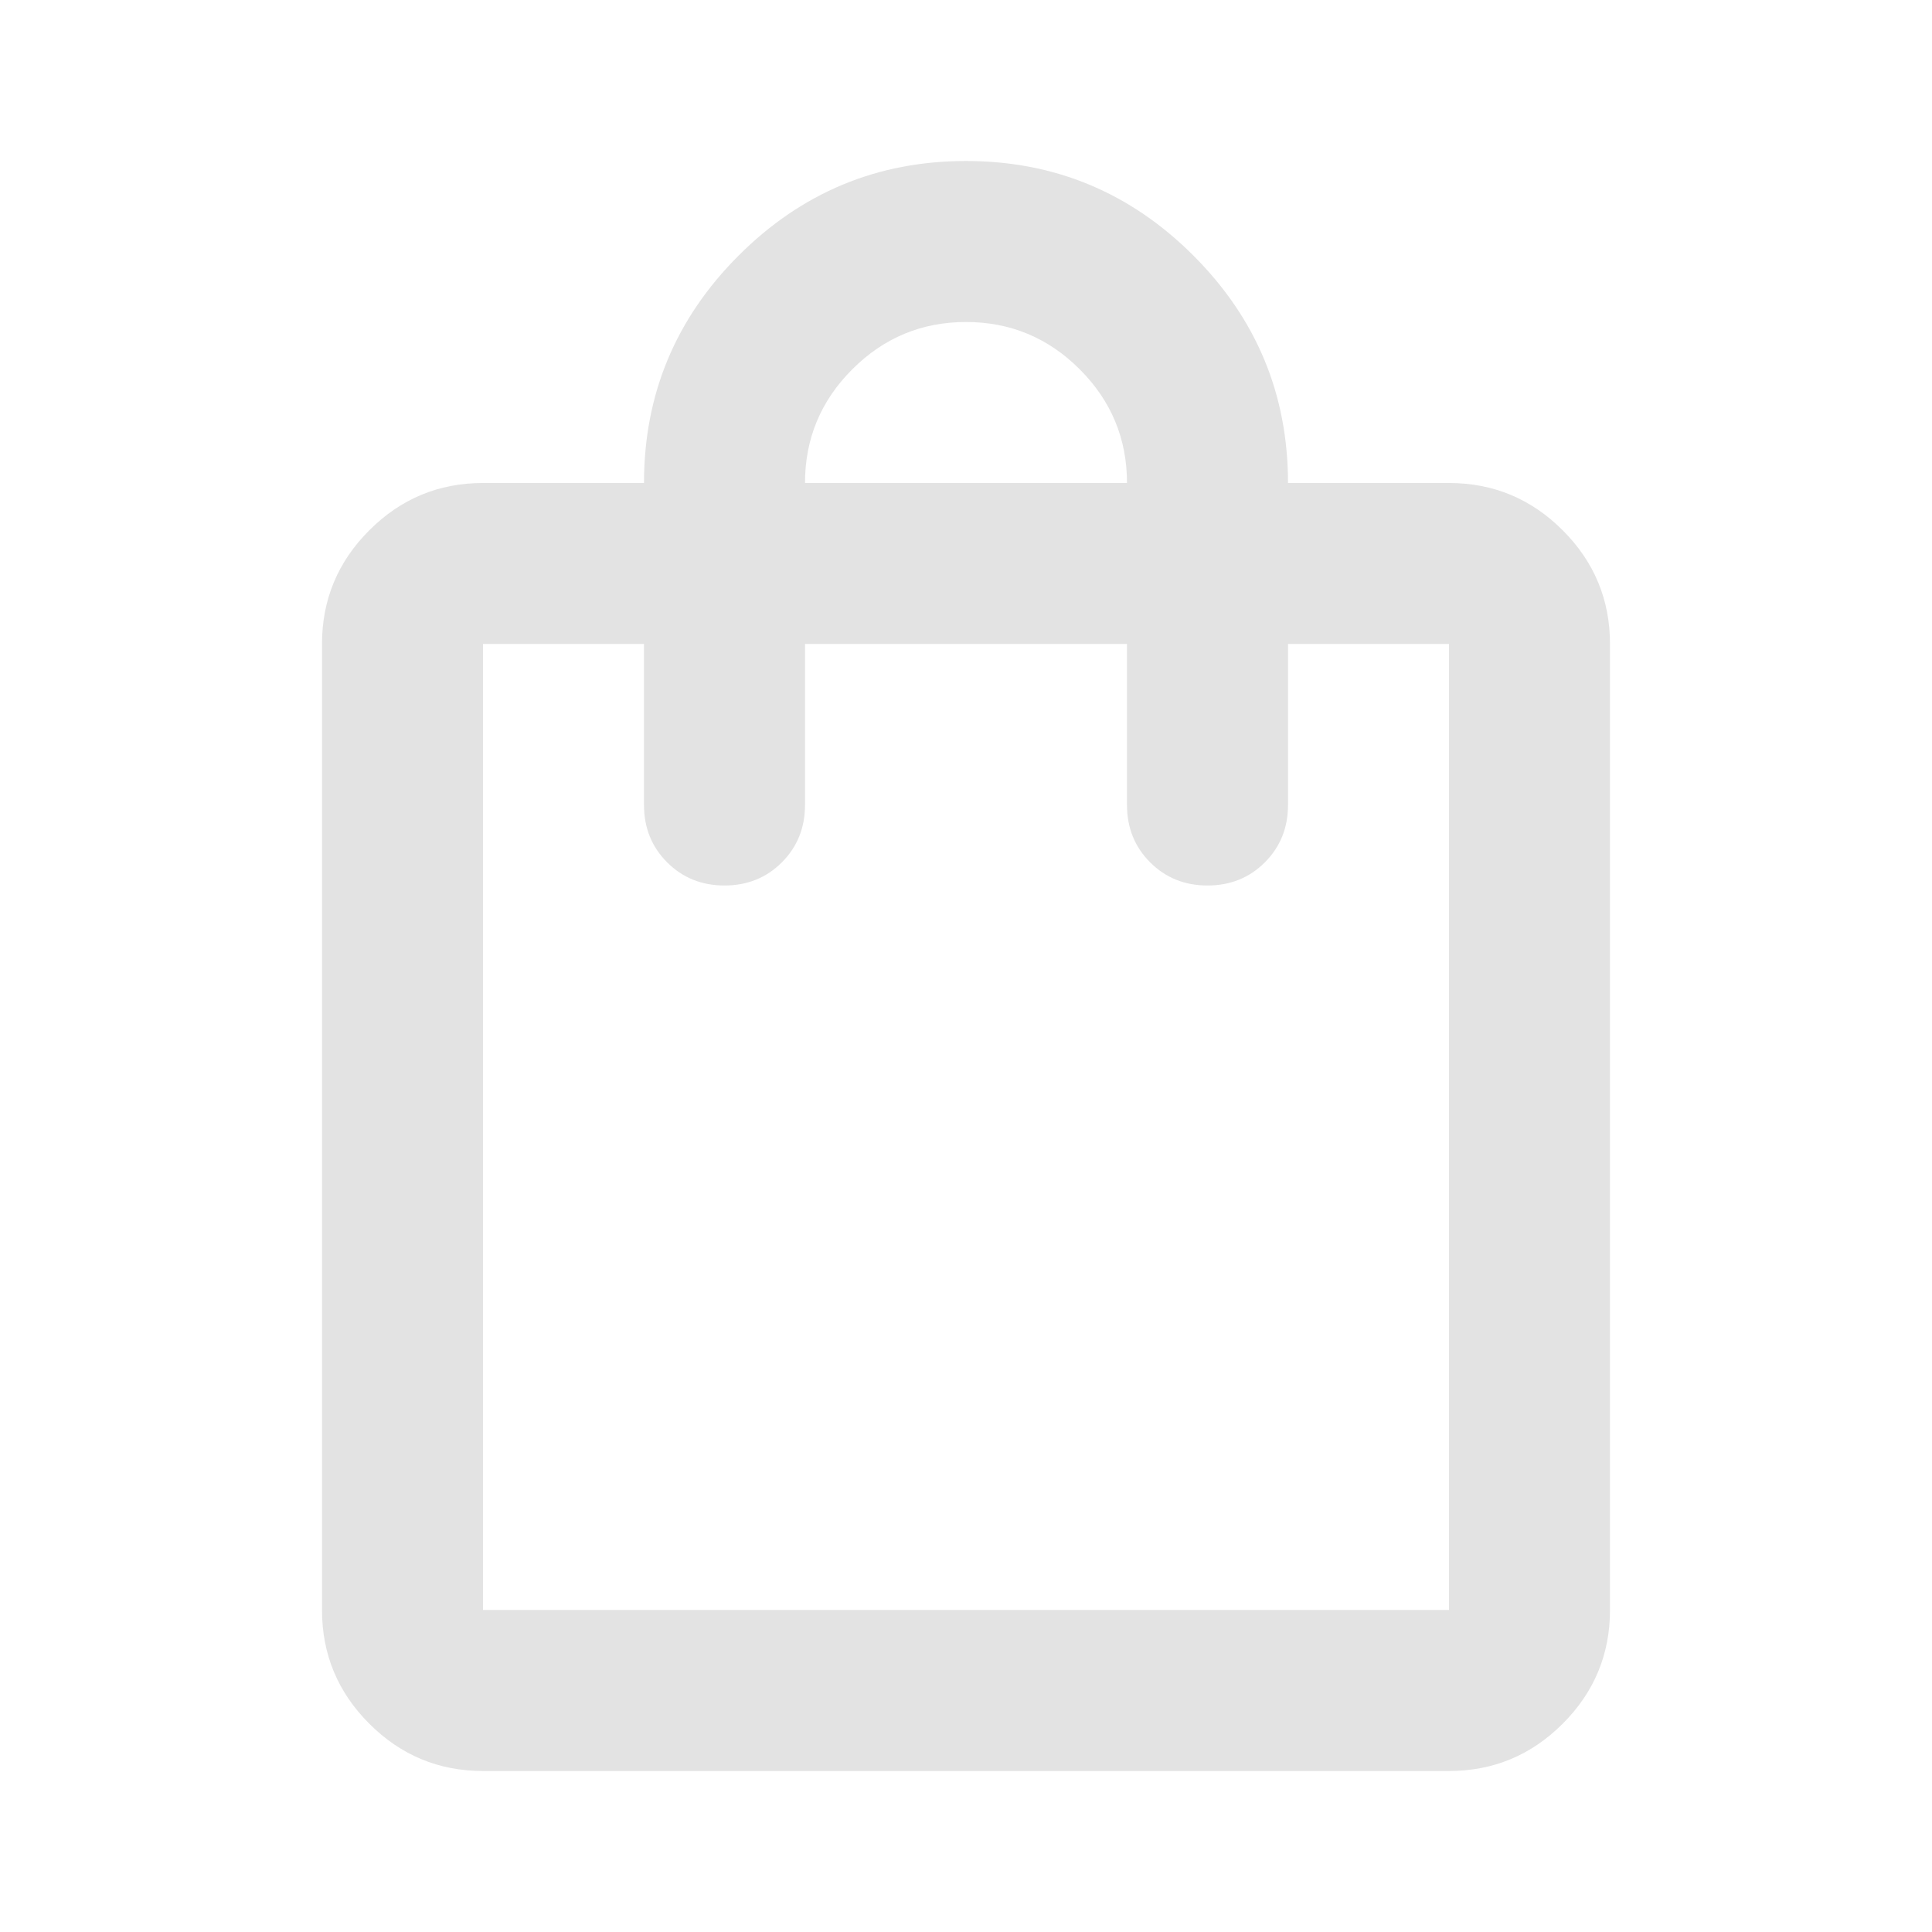
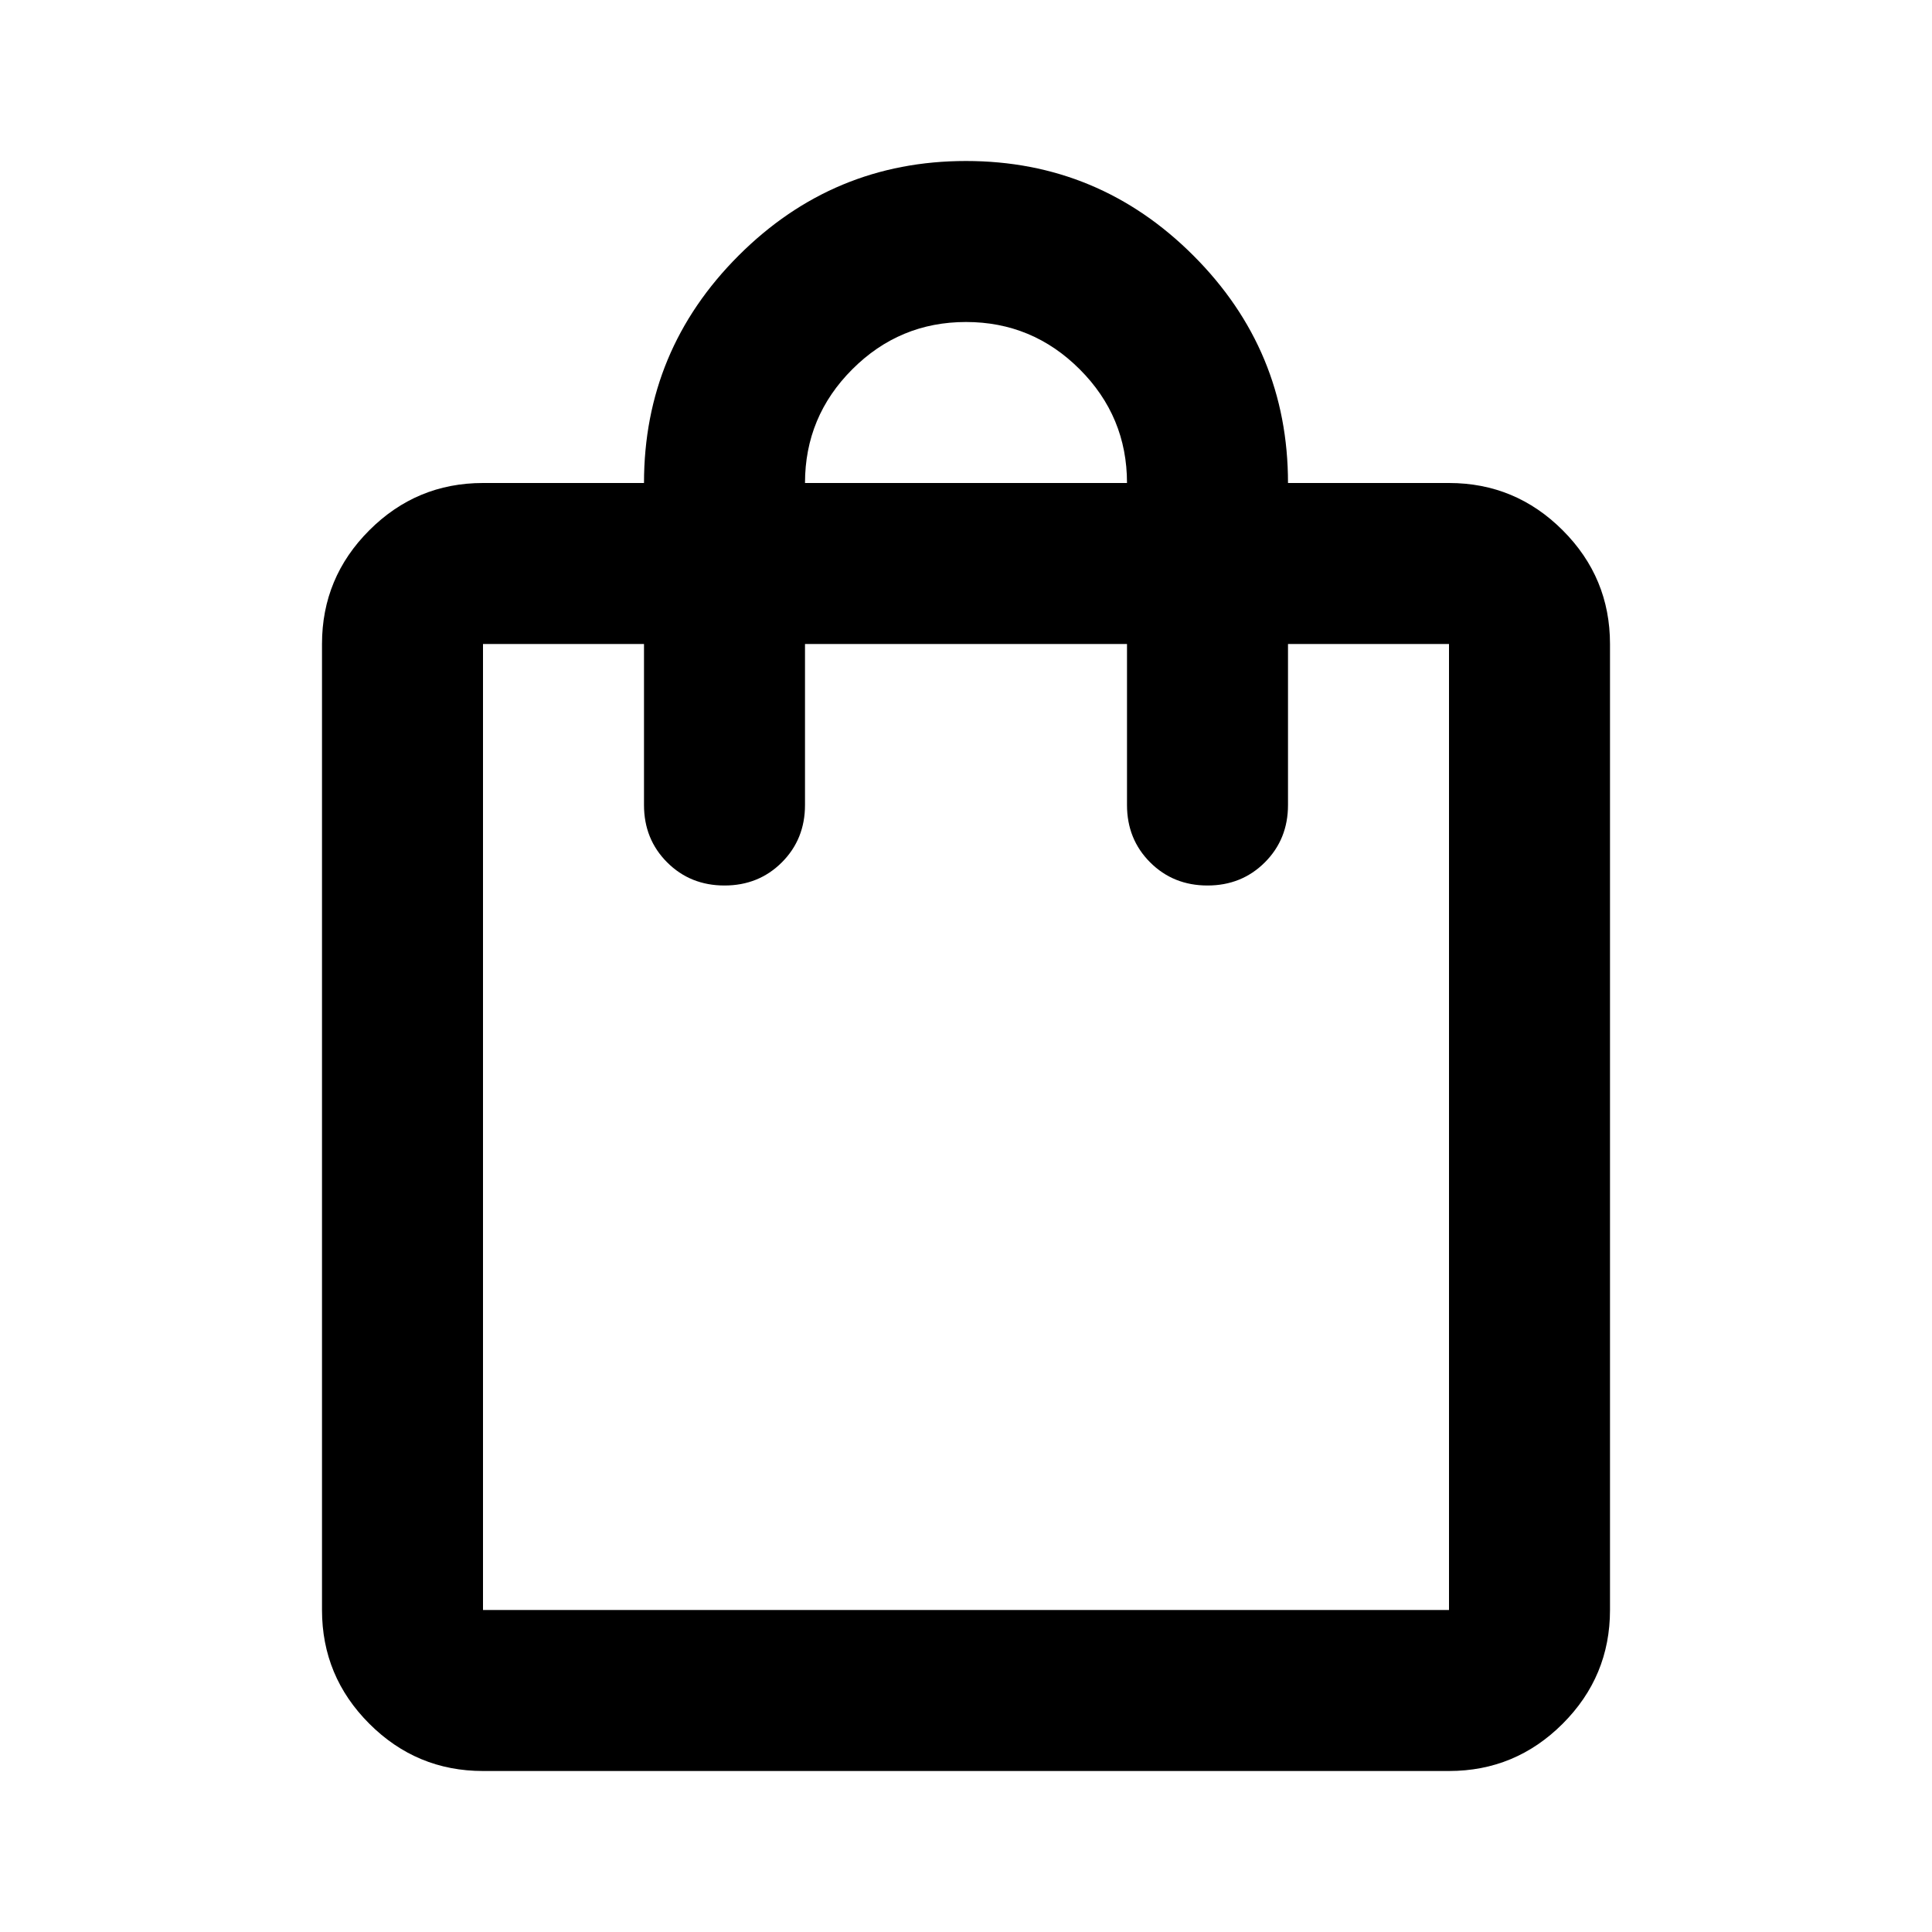
- <svg xmlns="http://www.w3.org/2000/svg" height="24px" viewBox="0 -960 960 960" width="24px" fill="#e3e3e3">
+ <svg xmlns="http://www.w3.org/2000/svg" height="24px" viewBox="0 -960 960 960" width="24px" fill="#000">
  <path d="M240-80q-33 0-56.5-23.5T160-160v-480q0-33 23.5-56.5T240-720h80q0-66 47-113t113-47q66 0 113 47t47 113h80q33 0 56.5 23.5T800-640v480q0 33-23.5 56.5T720-80H240Zm0-80h480v-480h-80v80q0 17-11.5 28.5T600-520q-17 0-28.5-11.5T560-560v-80H400v80q0 17-11.5 28.5T360-520q-17 0-28.5-11.5T320-560v-80h-80v480Zm160-560h160q0-33-23.5-56.5T480-800q-33 0-56.5 23.5T400-720ZM240-160v-480 480Z" />
</svg>
